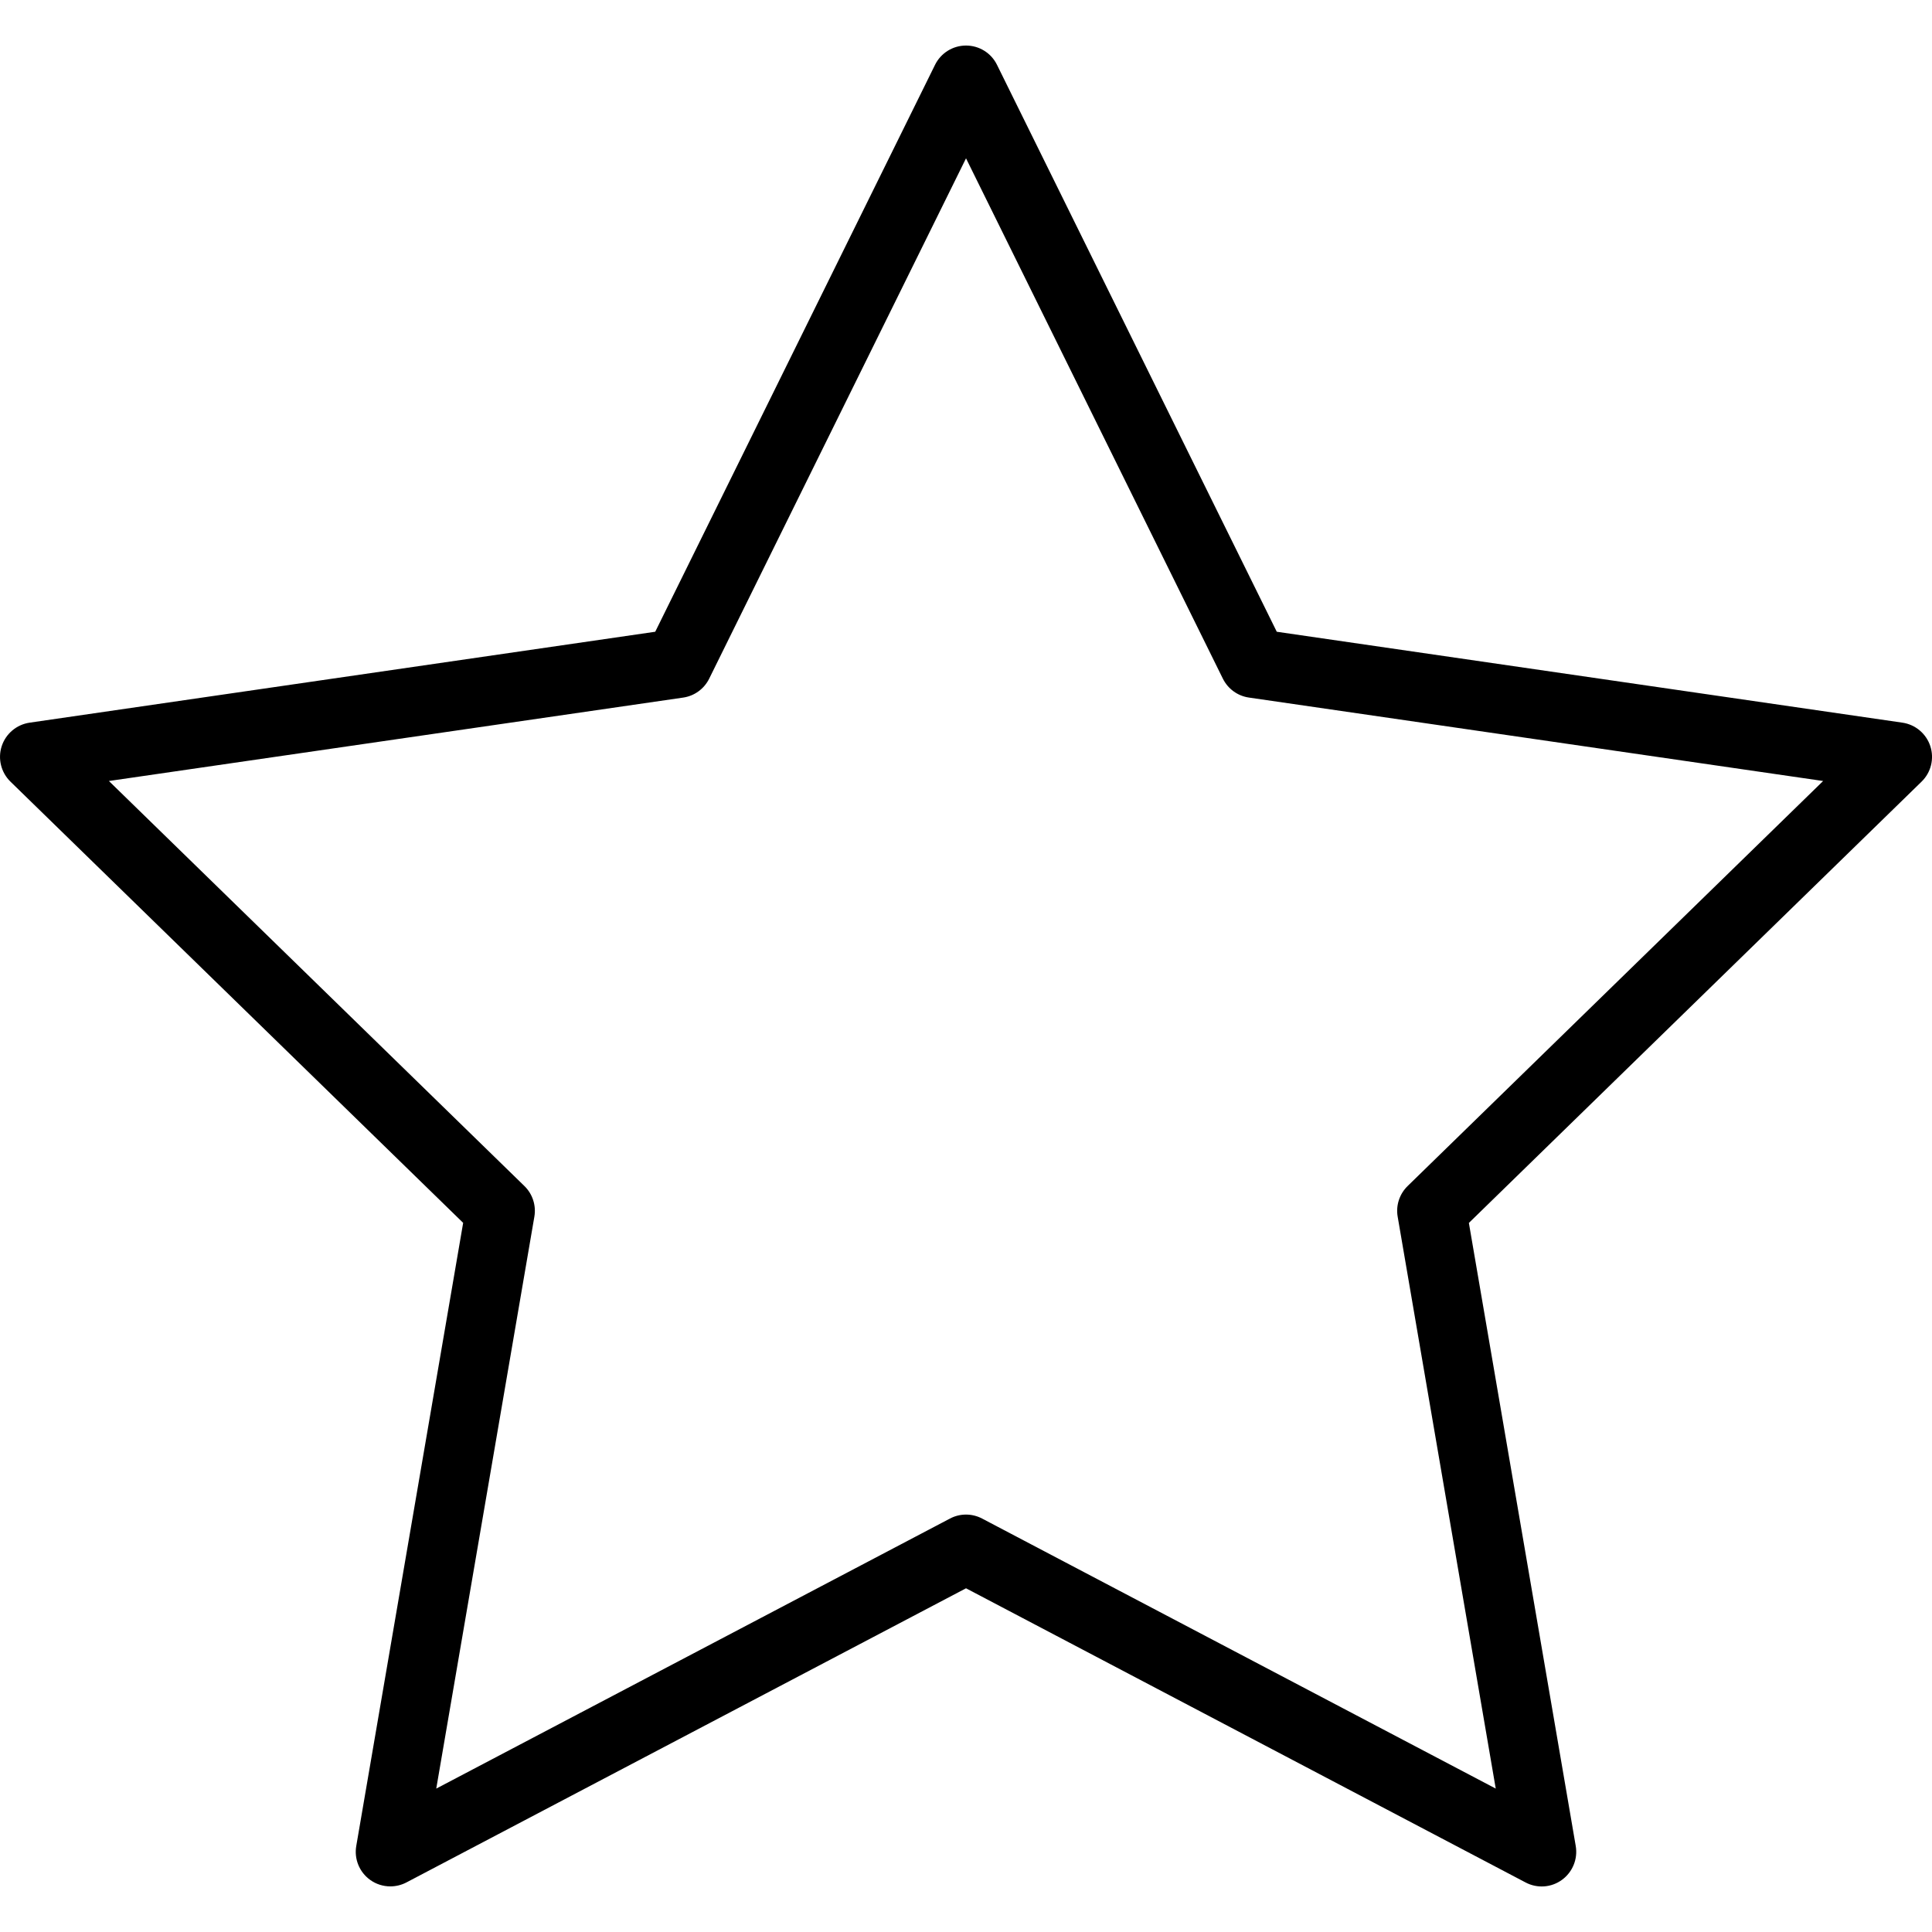
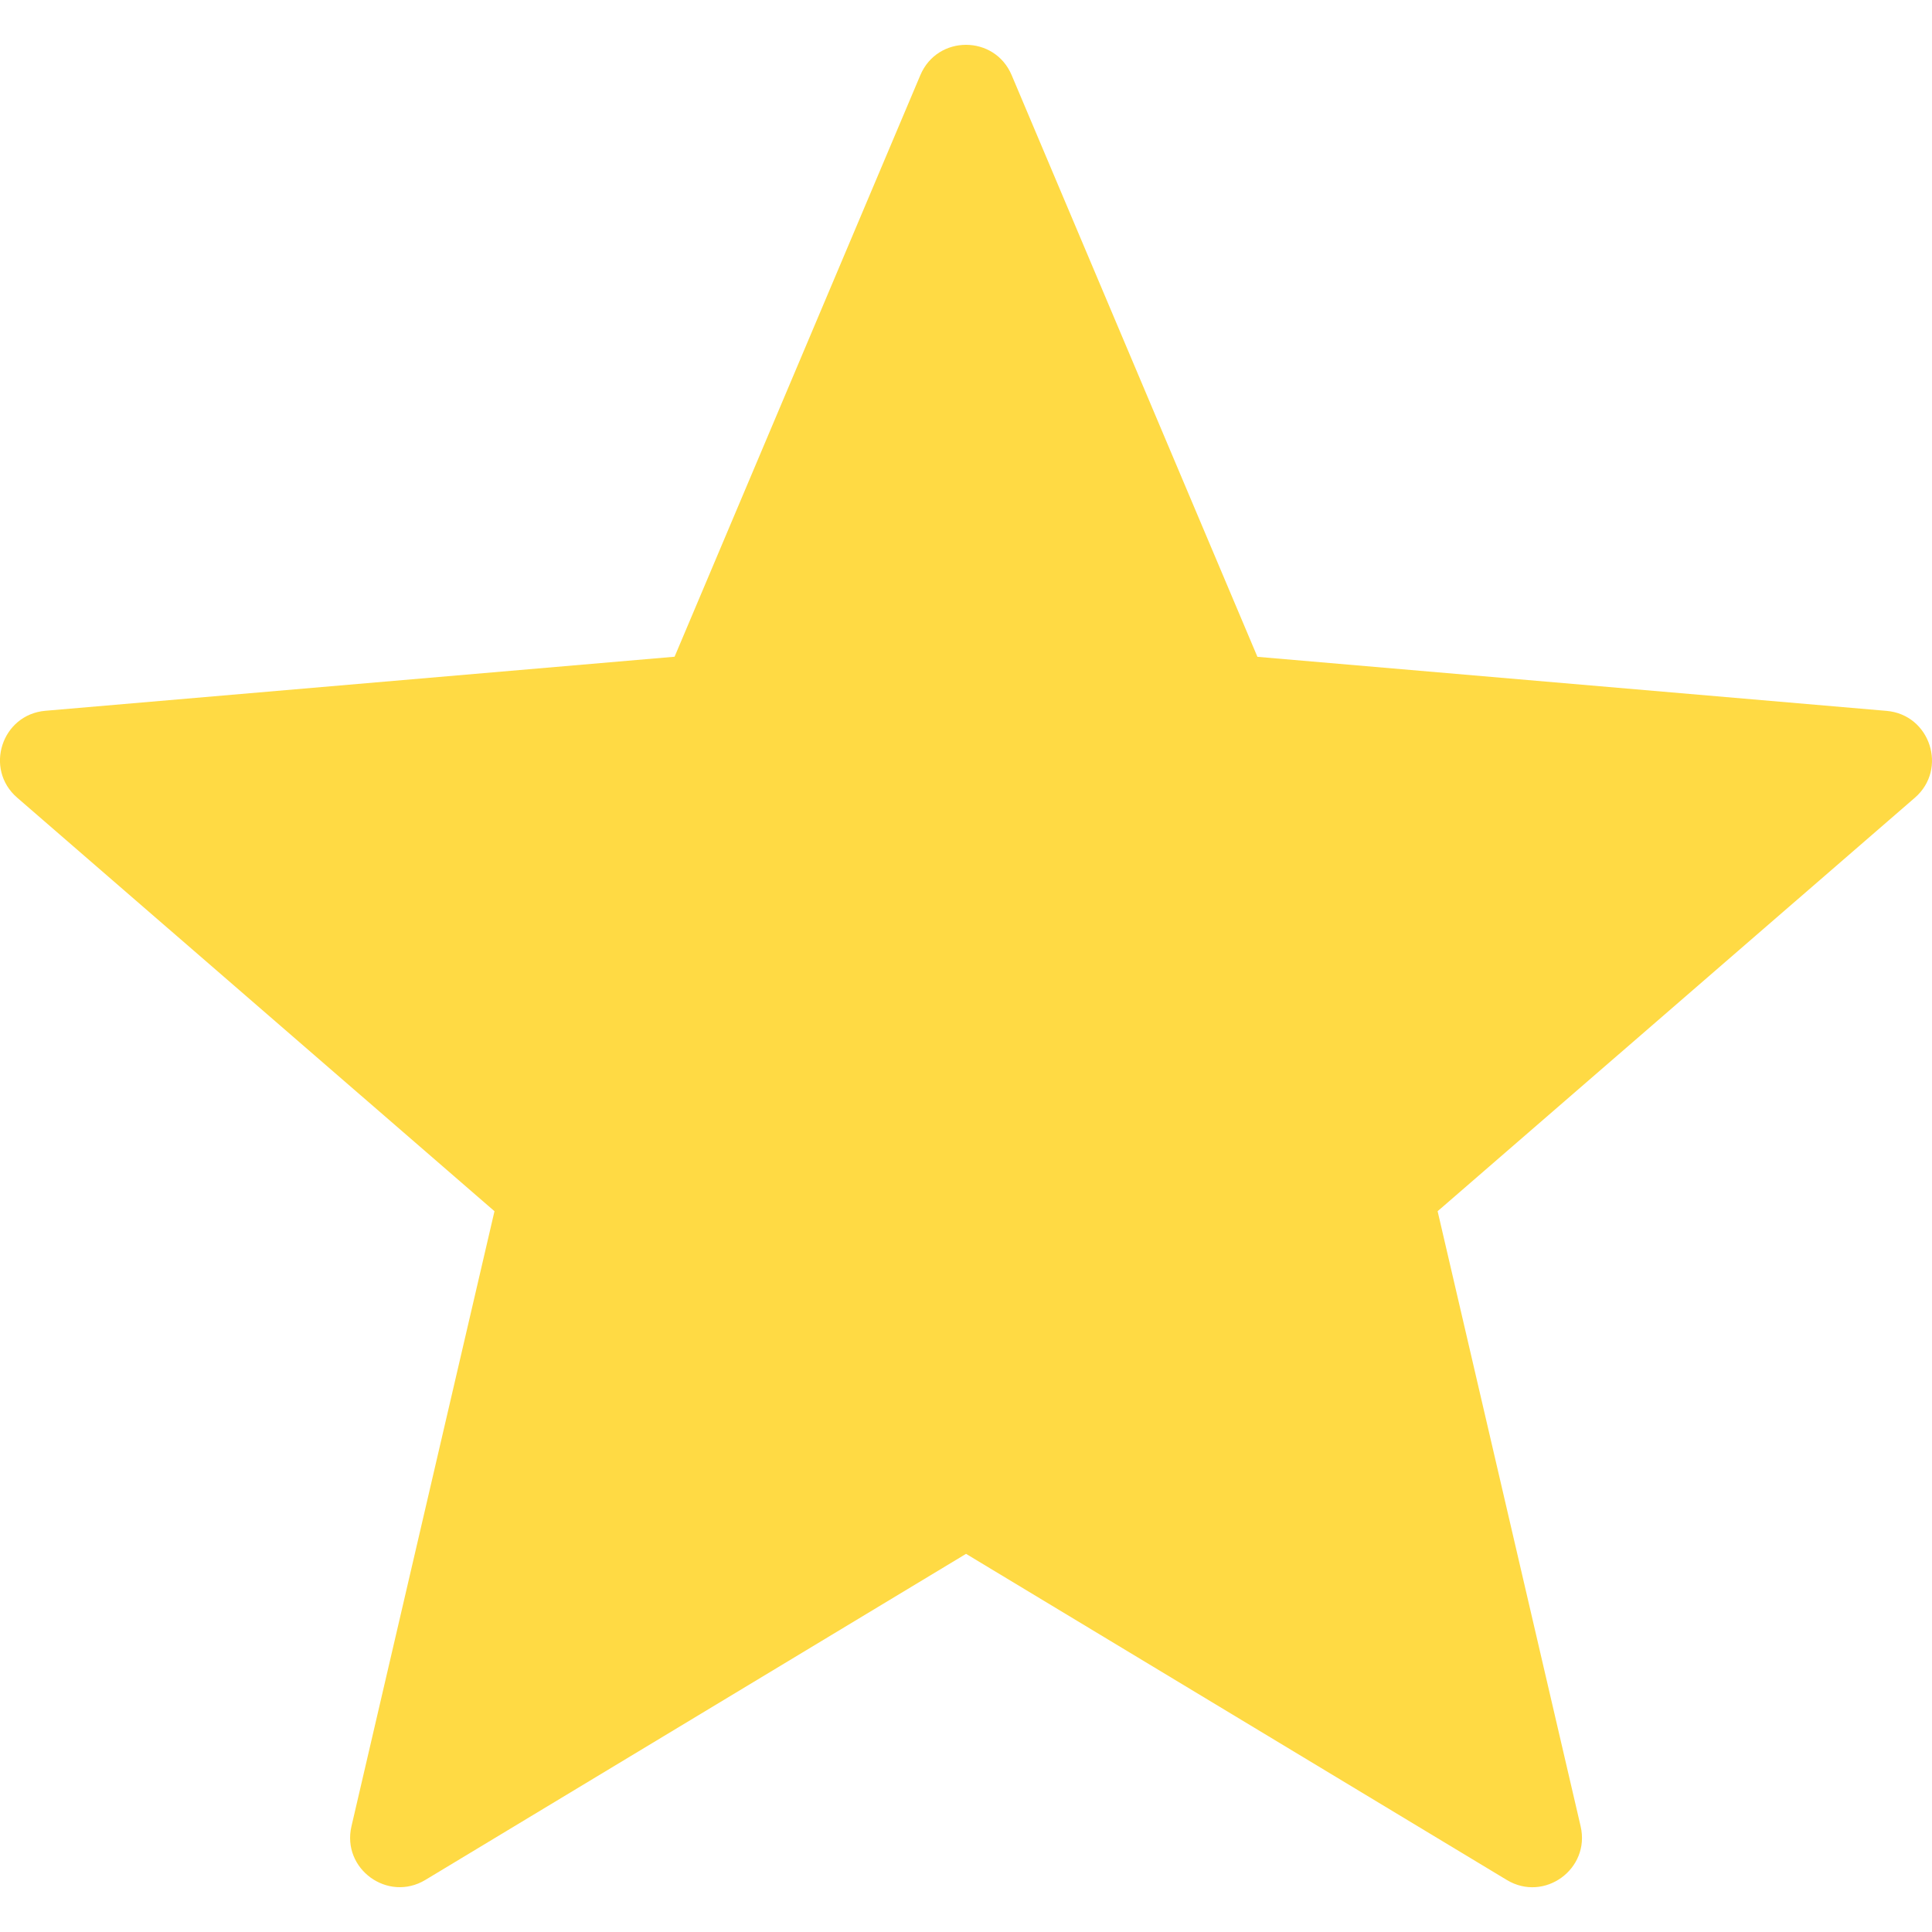
- <svg xmlns="http://www.w3.org/2000/svg" version="1.1" id="Capa_1" x="0px" y="0px" viewBox="0 0 55.867 55.867" style="enable-background:new 0 0 55.867 55.867;" xml:space="preserve">
-   <path d="M11.287,54.548c-0.207,0-0.414-0.064-0.588-0.191c-0.308-0.224-0.462-0.603-0.397-0.978l3.091-18.018L0.302,22.602  c-0.272-0.266-0.37-0.663-0.253-1.024c0.118-0.362,0.431-0.626,0.808-0.681l18.09-2.629l8.091-16.393  c0.168-0.342,0.516-0.558,0.896-0.558l0,0c0.381,0,0.729,0.216,0.896,0.558l8.09,16.393l18.091,2.629  c0.377,0.055,0.689,0.318,0.808,0.681c0.117,0.361,0.02,0.759-0.253,1.024L42.475,35.363l3.09,18.017  c0.064,0.375-0.09,0.754-0.397,0.978c-0.308,0.226-0.717,0.255-1.054,0.076l-16.18-8.506l-16.182,8.506  C11.606,54.51,11.446,54.548,11.287,54.548z M3.149,22.584l12.016,11.713c0.235,0.229,0.343,0.561,0.287,0.885L12.615,51.72  l14.854-7.808c0.291-0.154,0.638-0.154,0.931,0l14.852,7.808l-2.836-16.538c-0.056-0.324,0.052-0.655,0.287-0.885l12.016-11.713  l-16.605-2.413c-0.326-0.047-0.607-0.252-0.753-0.547L27.934,4.578l-7.427,15.047c-0.146,0.295-0.427,0.5-0.753,0.547L3.149,22.584z  " />
+ <svg xmlns="http://www.w3.org/2000/svg" version="1.1" viewBox="0 0 19.481 19.481" enable-background="new 0 0 19.481 19.481" width="512px" height="512px">
  <g>
- </g>
-   <g>
- </g>
-   <g>
- </g>
-   <g>
- </g>
-   <g>
- </g>
-   <g>
- </g>
-   <g>
- </g>
-   <g>
- </g>
-   <g>
- </g>
-   <g>
- </g>
-   <g>
- </g>
-   <g>
- </g>
-   <g>
- </g>
-   <g>
- </g>
-   <g>
- </g>
+     <path d="m10.201,.758l2.478,5.865 6.344,.545c0.44,0.038 0.619,0.587 0.285,0.876l-4.812,4.169 1.442,6.202c0.1,0.431-0.367,0.77-0.745,0.541l-5.452-3.288-5.452,3.288c-0.379,0.228-0.845-0.111-0.745-0.541l1.442-6.202-4.813-4.17c-0.334-0.289-0.156-0.838 0.285-0.876l6.344-.545 2.478-5.864c0.172-0.408 0.749-0.408 0.921,0z" fill="#FFDA44" />
+   </g>
</svg>
